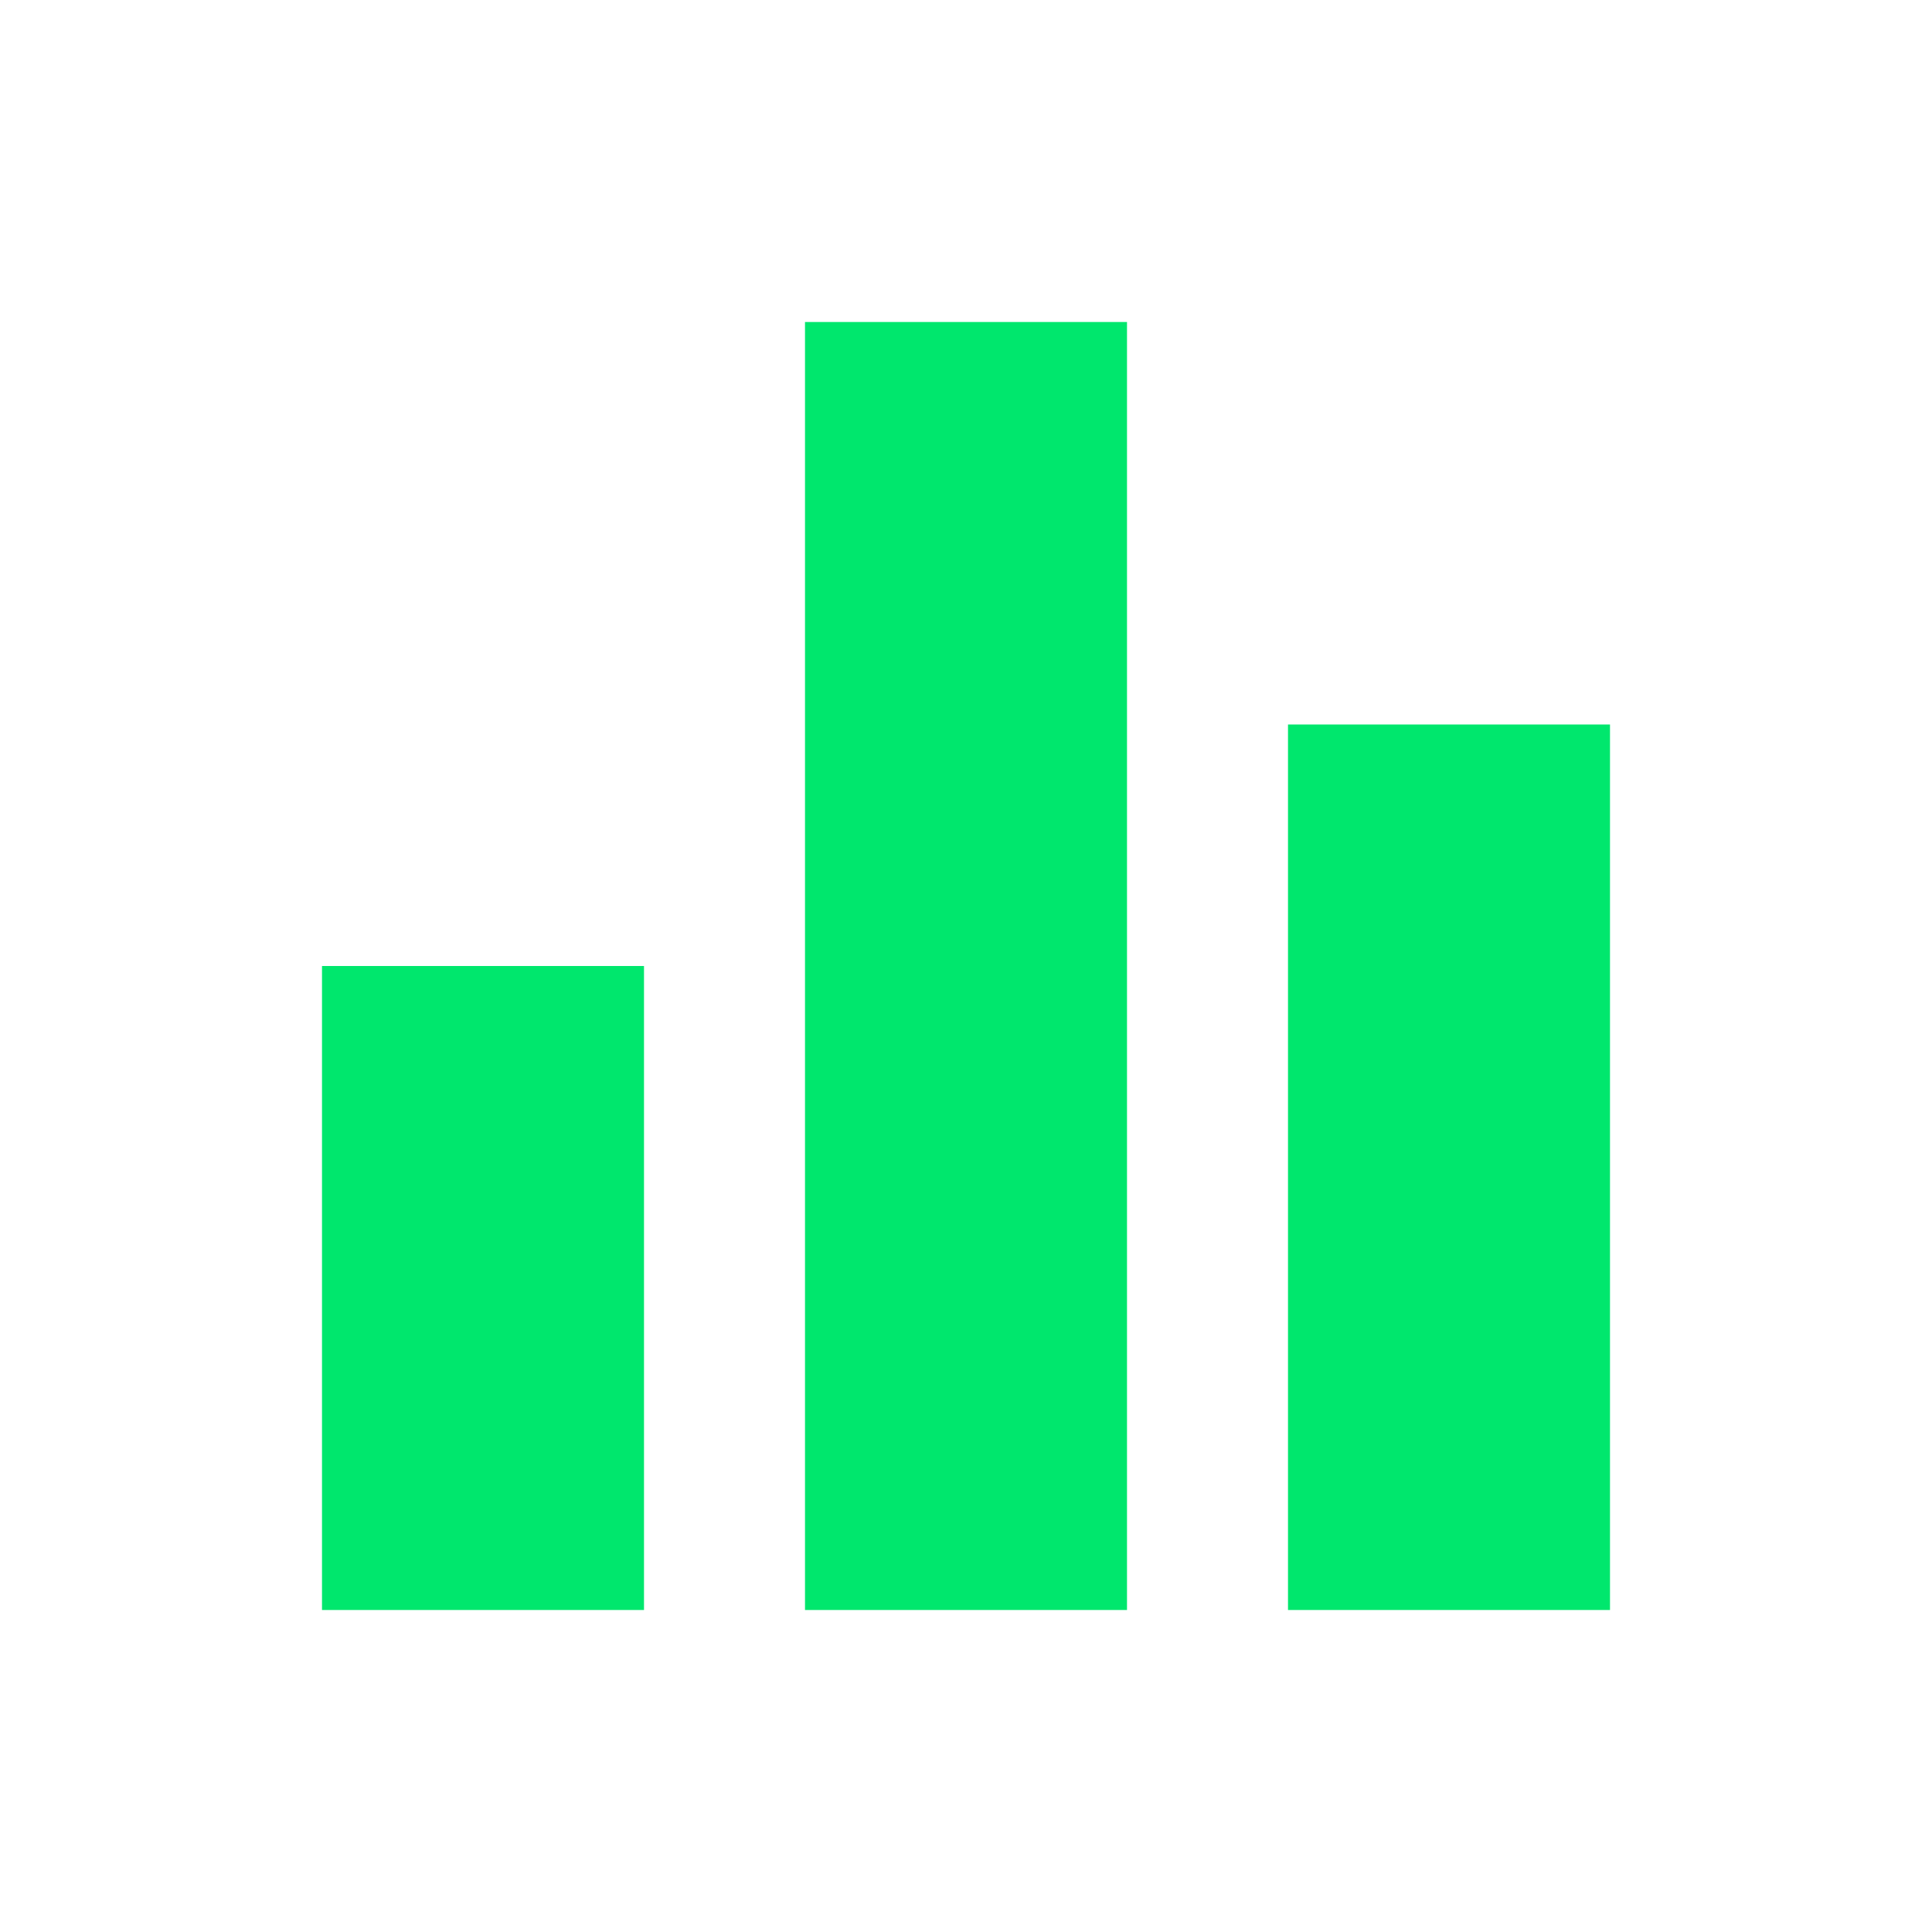
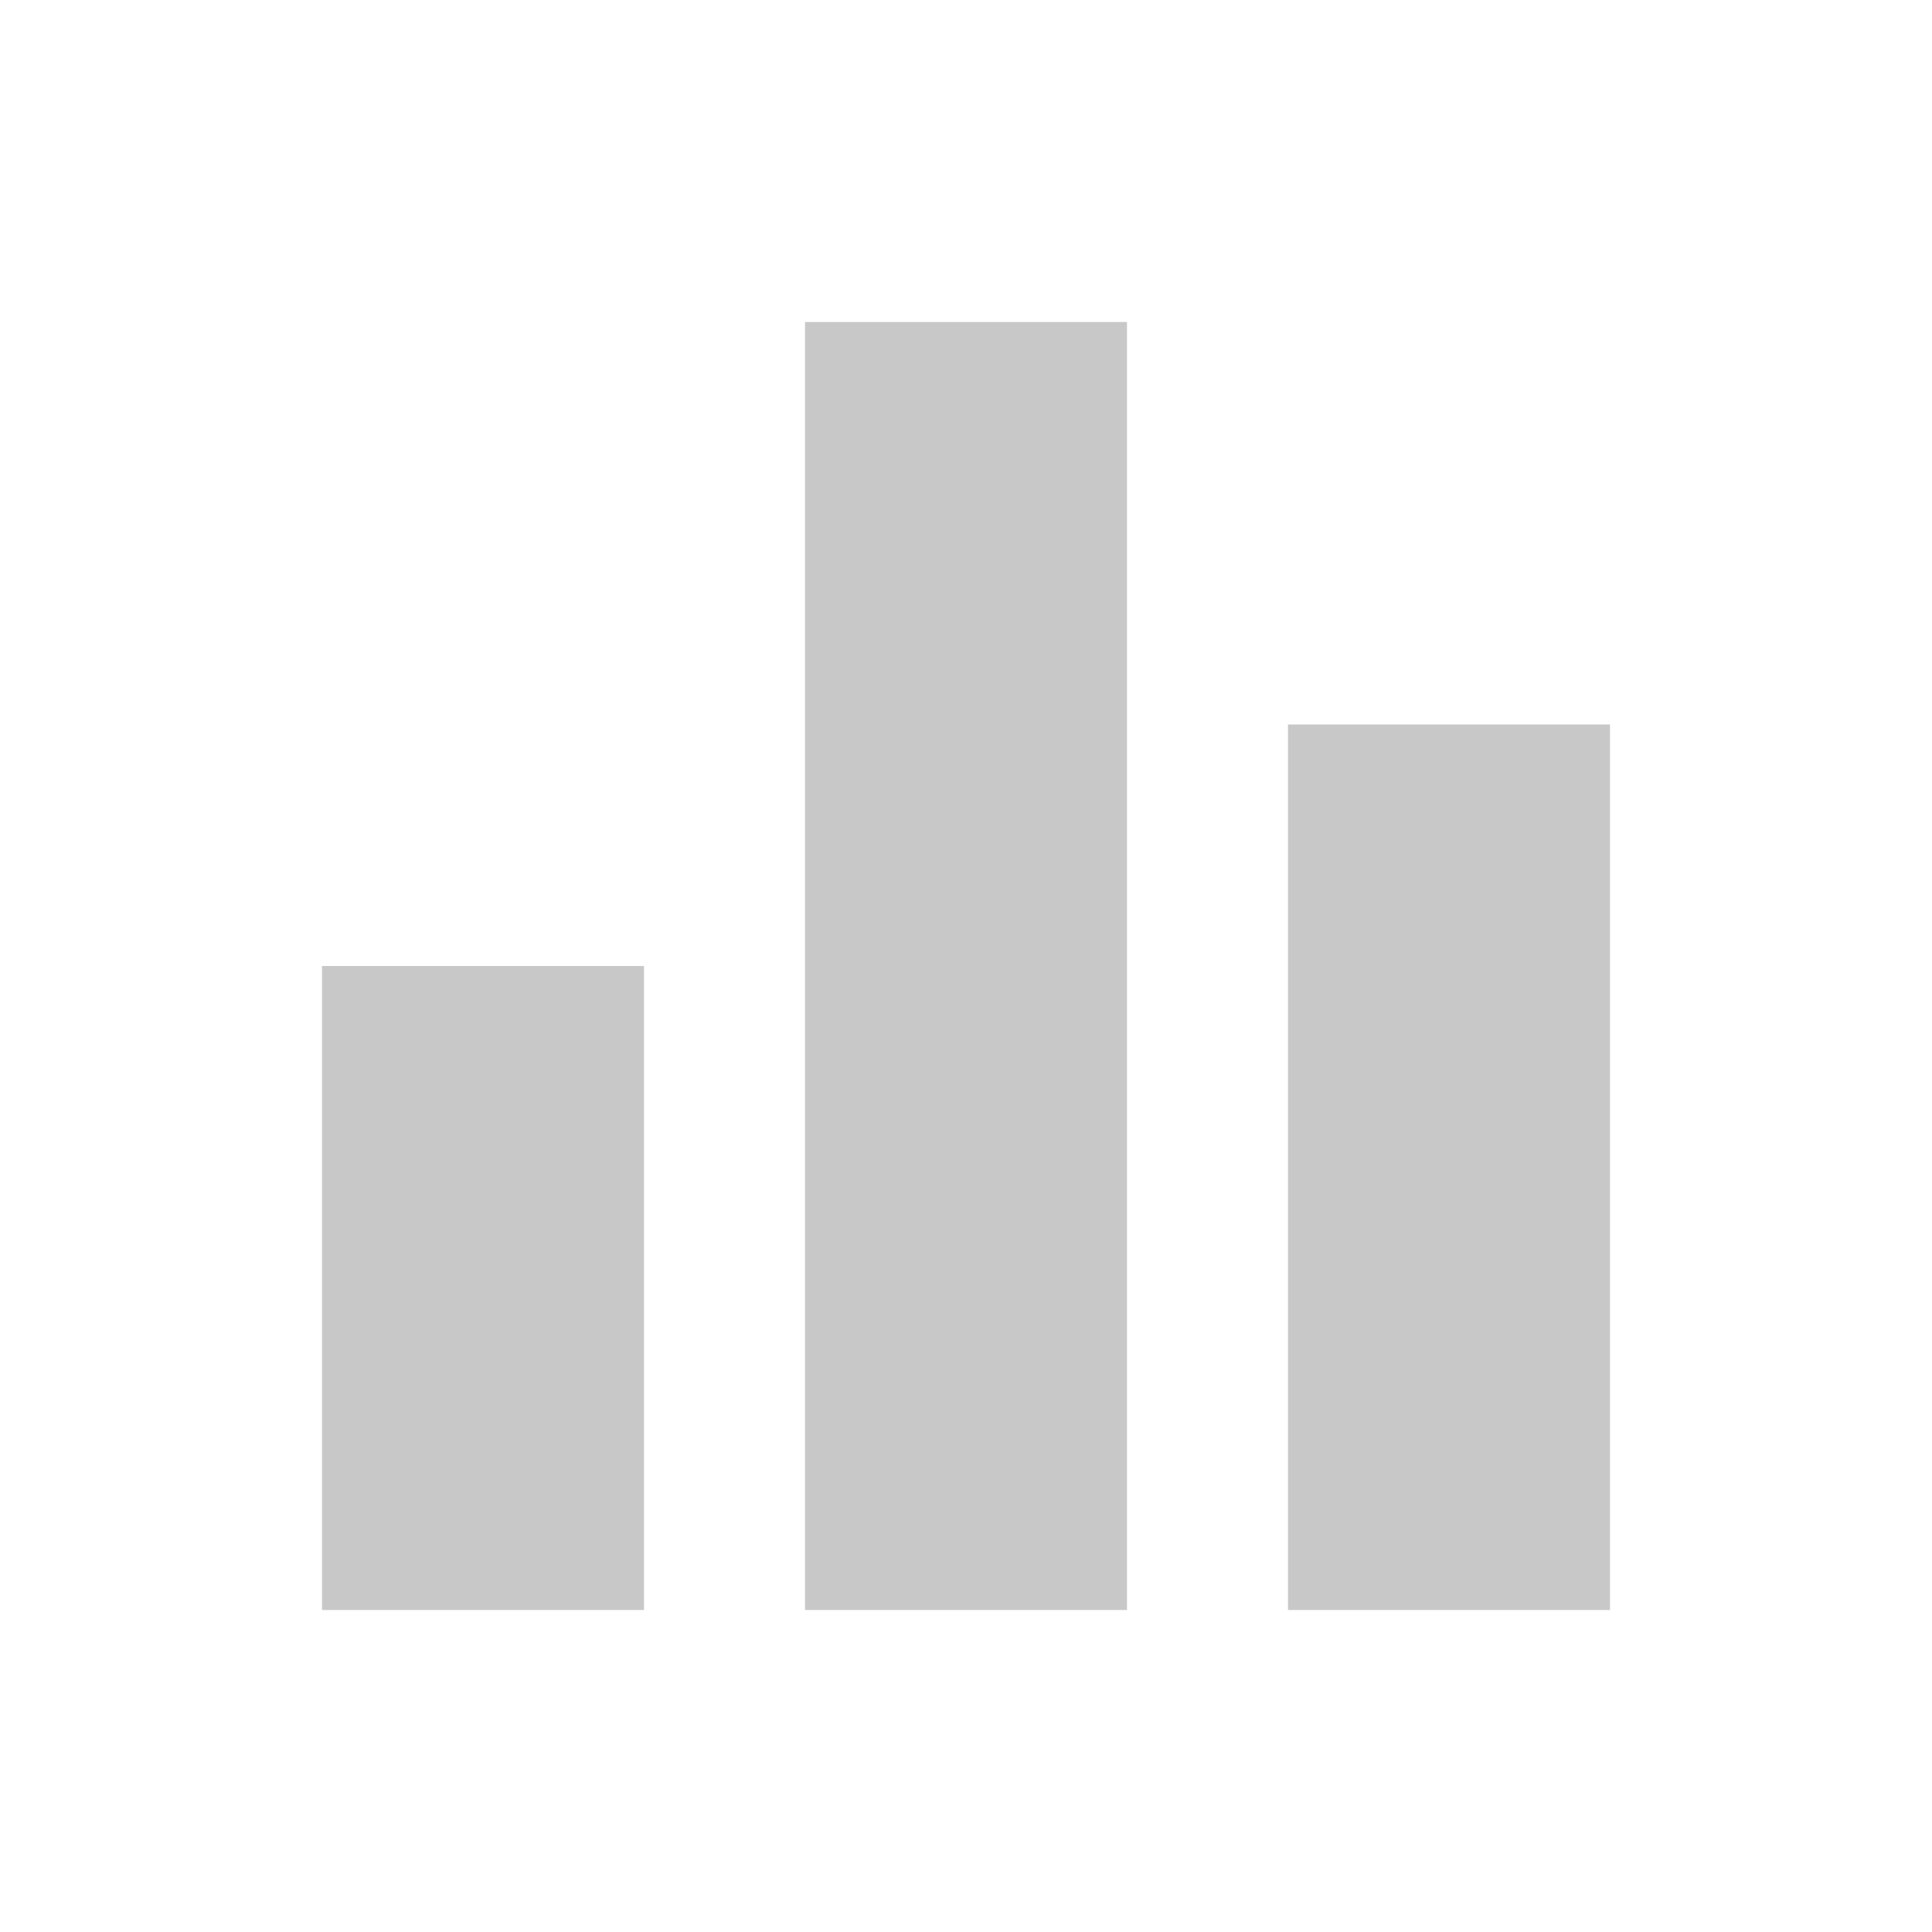
- <svg xmlns="http://www.w3.org/2000/svg" height="24px" viewBox="0 0 24 24" width="24px" fill="rgb(0,231,109)">
+ <svg xmlns="http://www.w3.org/2000/svg" height="24px" viewBox="0 0 24 24" width="24px" fill="rgb(200, 200, 200)">
  <path d="M0 0h24v24H0V0z" fill="none" />
  <path d="M10 20h4V4h-4v16zm-6 0h4v-8H4v8zM16 9v11h4V9h-4z" />
</svg>
